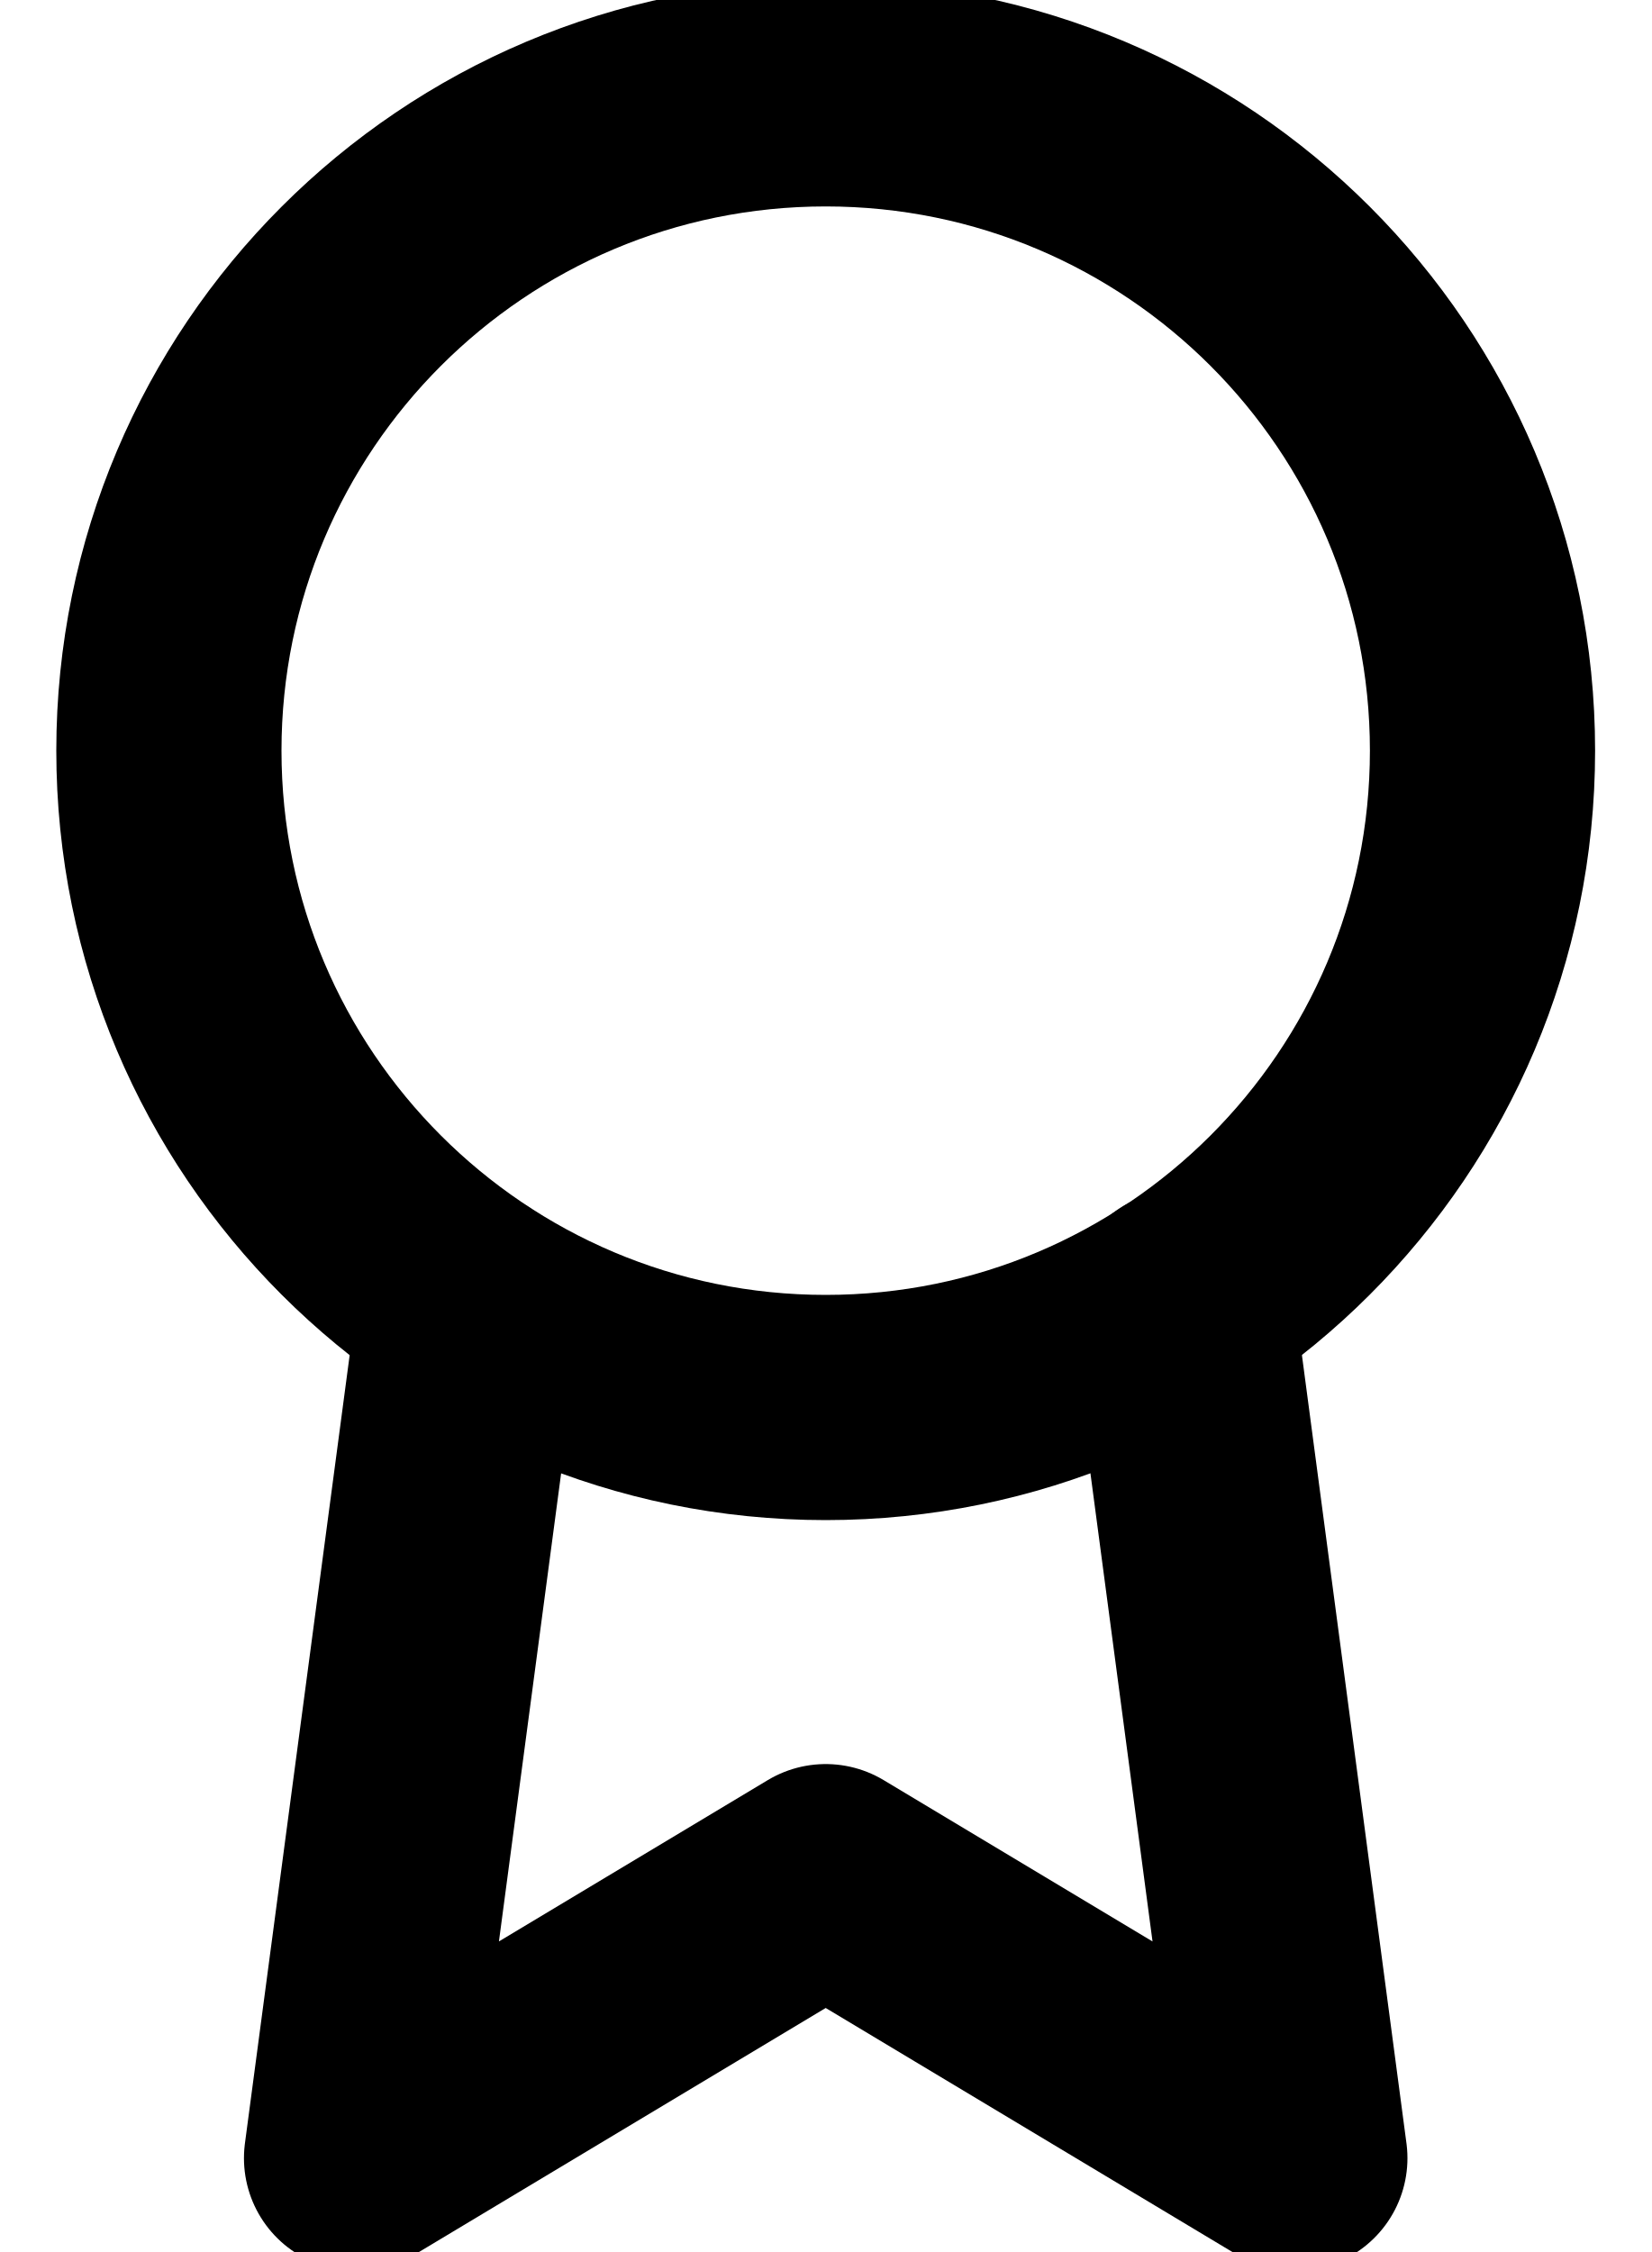
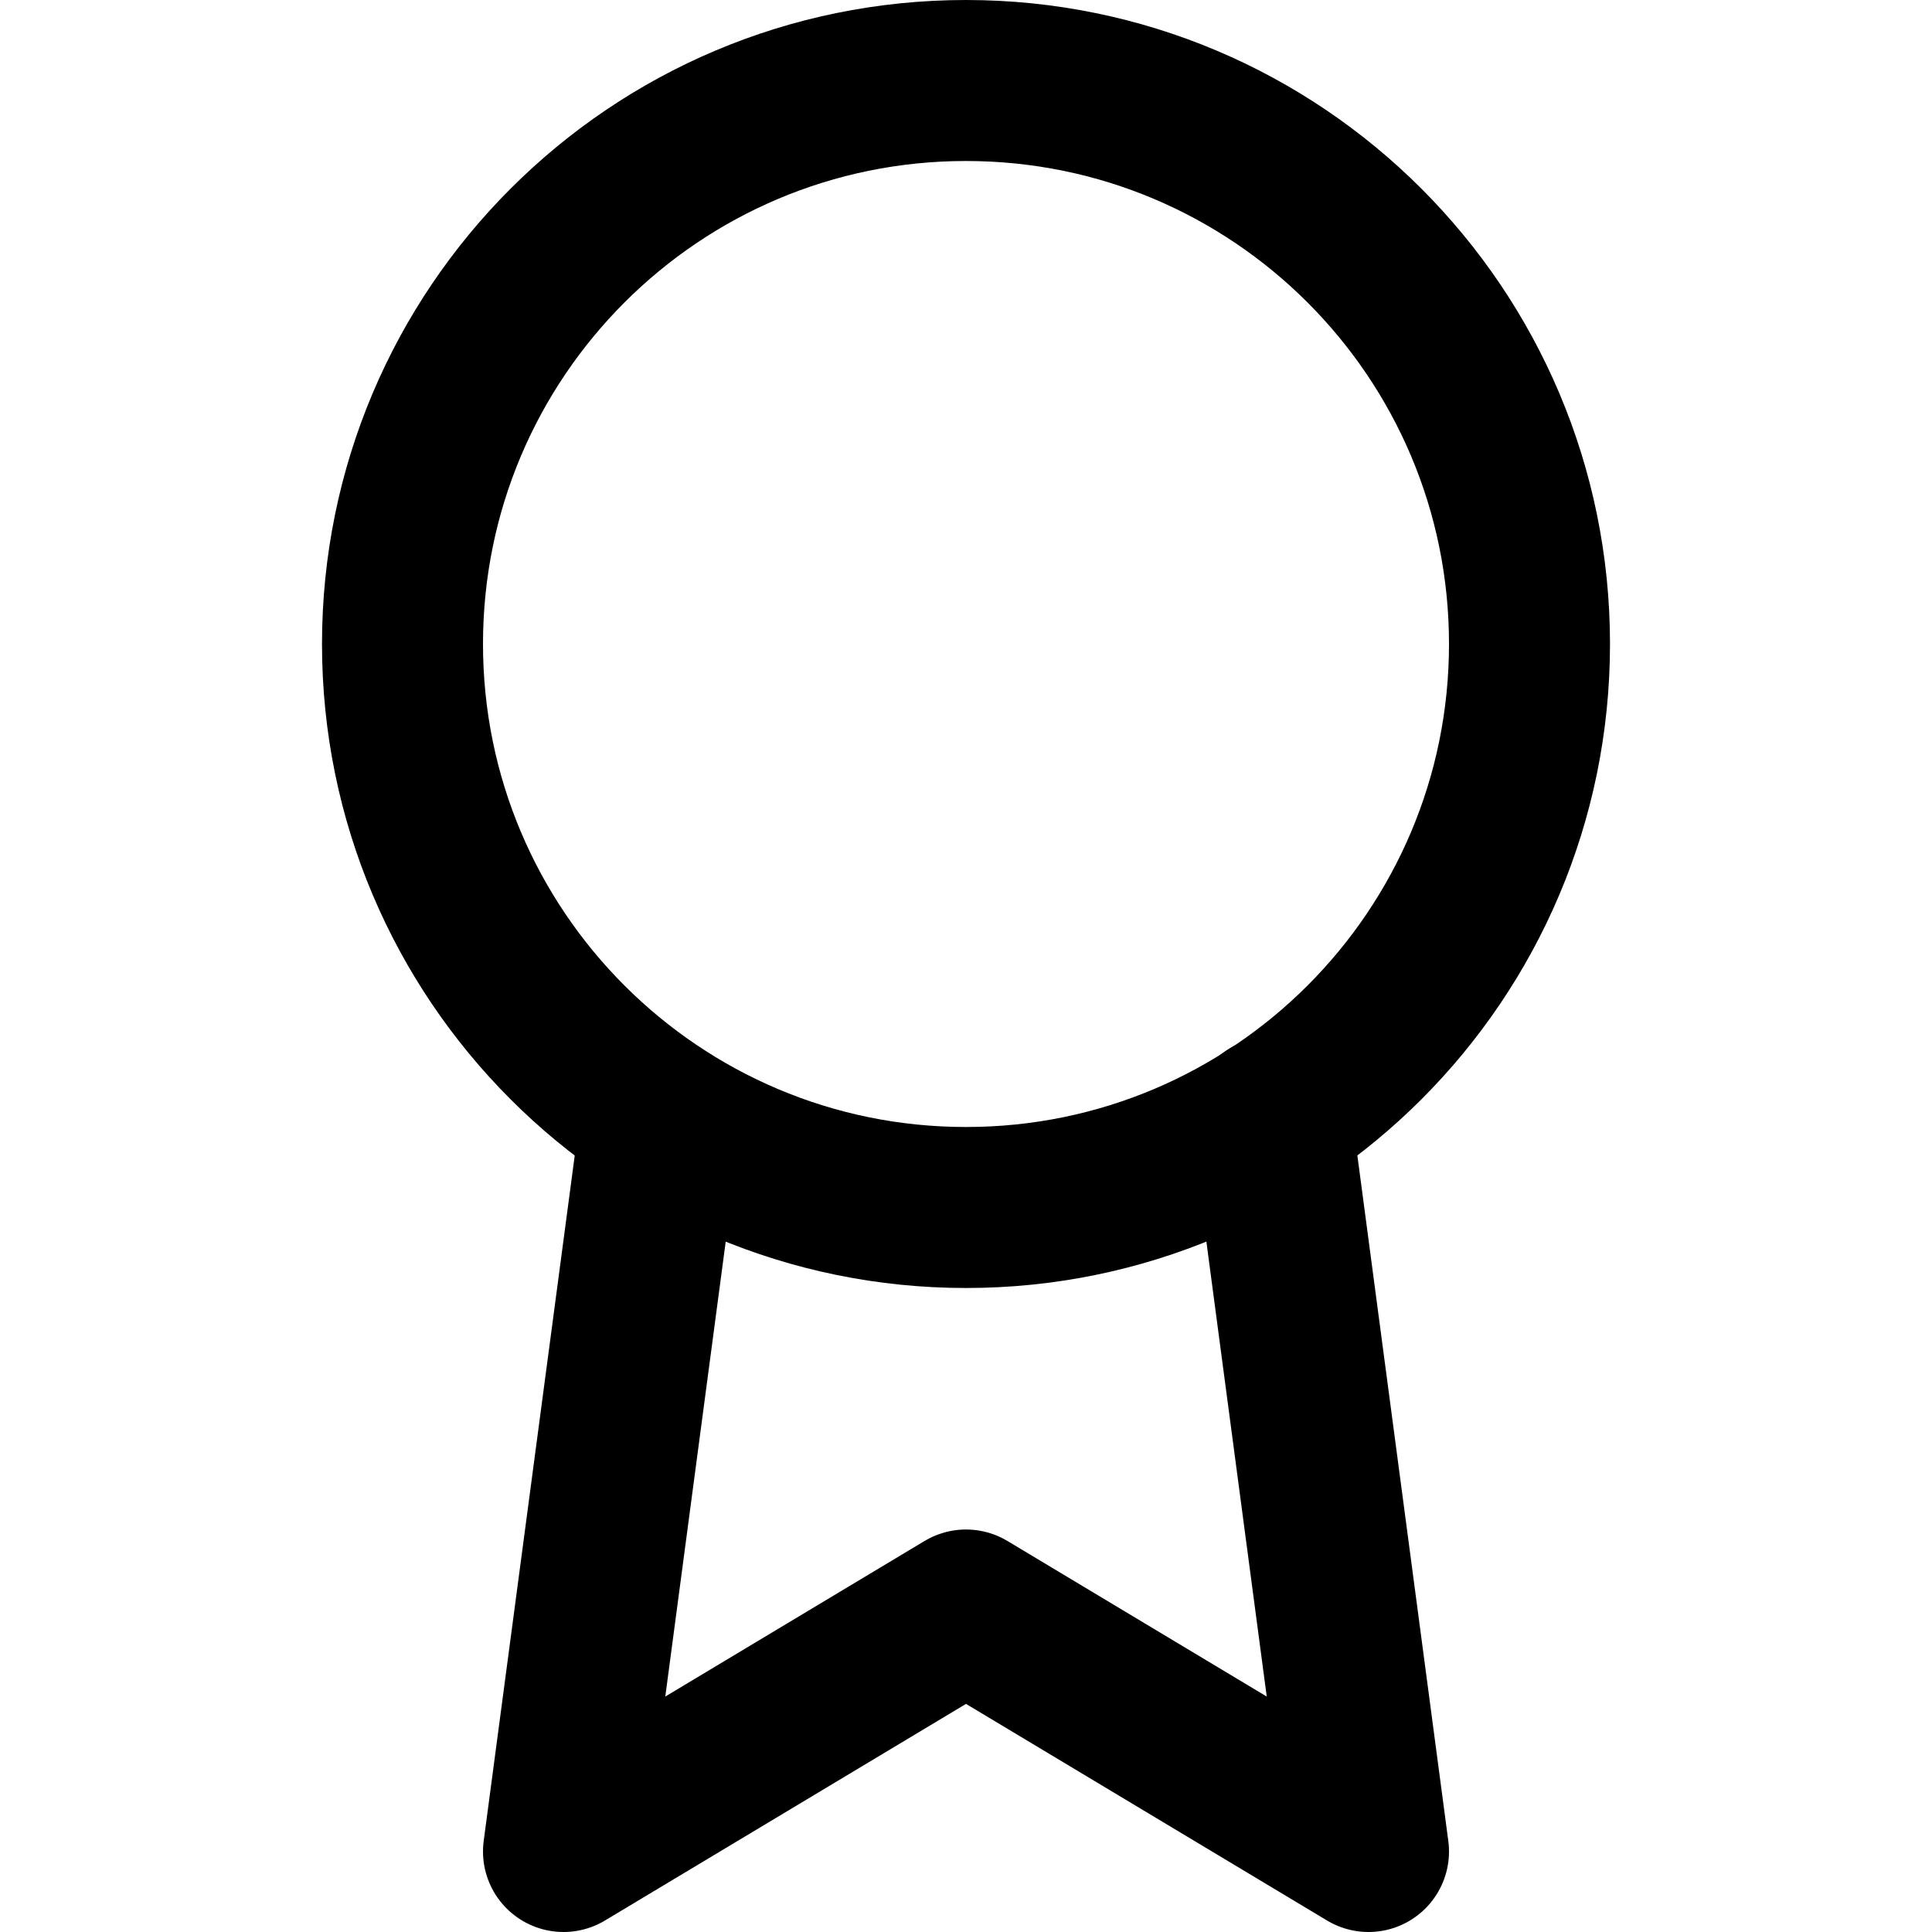
- <svg xmlns="http://www.w3.org/2000/svg" width="22" height="30" viewBox="0 0 22 30" fill="none">
-   <path d="M11 18.75C15.832 18.75 19.75 14.832 19.75 10C19.75 5.168 15.832 1.25 11 1.25C6.168 1.25 2.25 5.168 2.25 10C2.25 14.832 6.168 18.75 11 18.75Z" stroke="currentColor" stroke-width="3" stroke-linecap="round" stroke-linejoin="round" />
-   <path d="M6.263 17.363L4.75 28.75L11 25L17.25 28.75L15.738 17.35" stroke="currentColor" stroke-width="3" stroke-linecap="round" stroke-linejoin="round" />
+ <svg xmlns="http://www.w3.org/2000/svg" width="24" height="24" viewBox="0 0 24 24" fill="none" stroke="currentColor" stroke-width="2" stroke-linecap="round" stroke-linejoin="round" class="feather feather-award">
+   <circle cx="12" cy="8" r="7" />
+   <polyline points="8.21 13.89 7 23 12 20 17 23 15.79 13.88" />
</svg>
